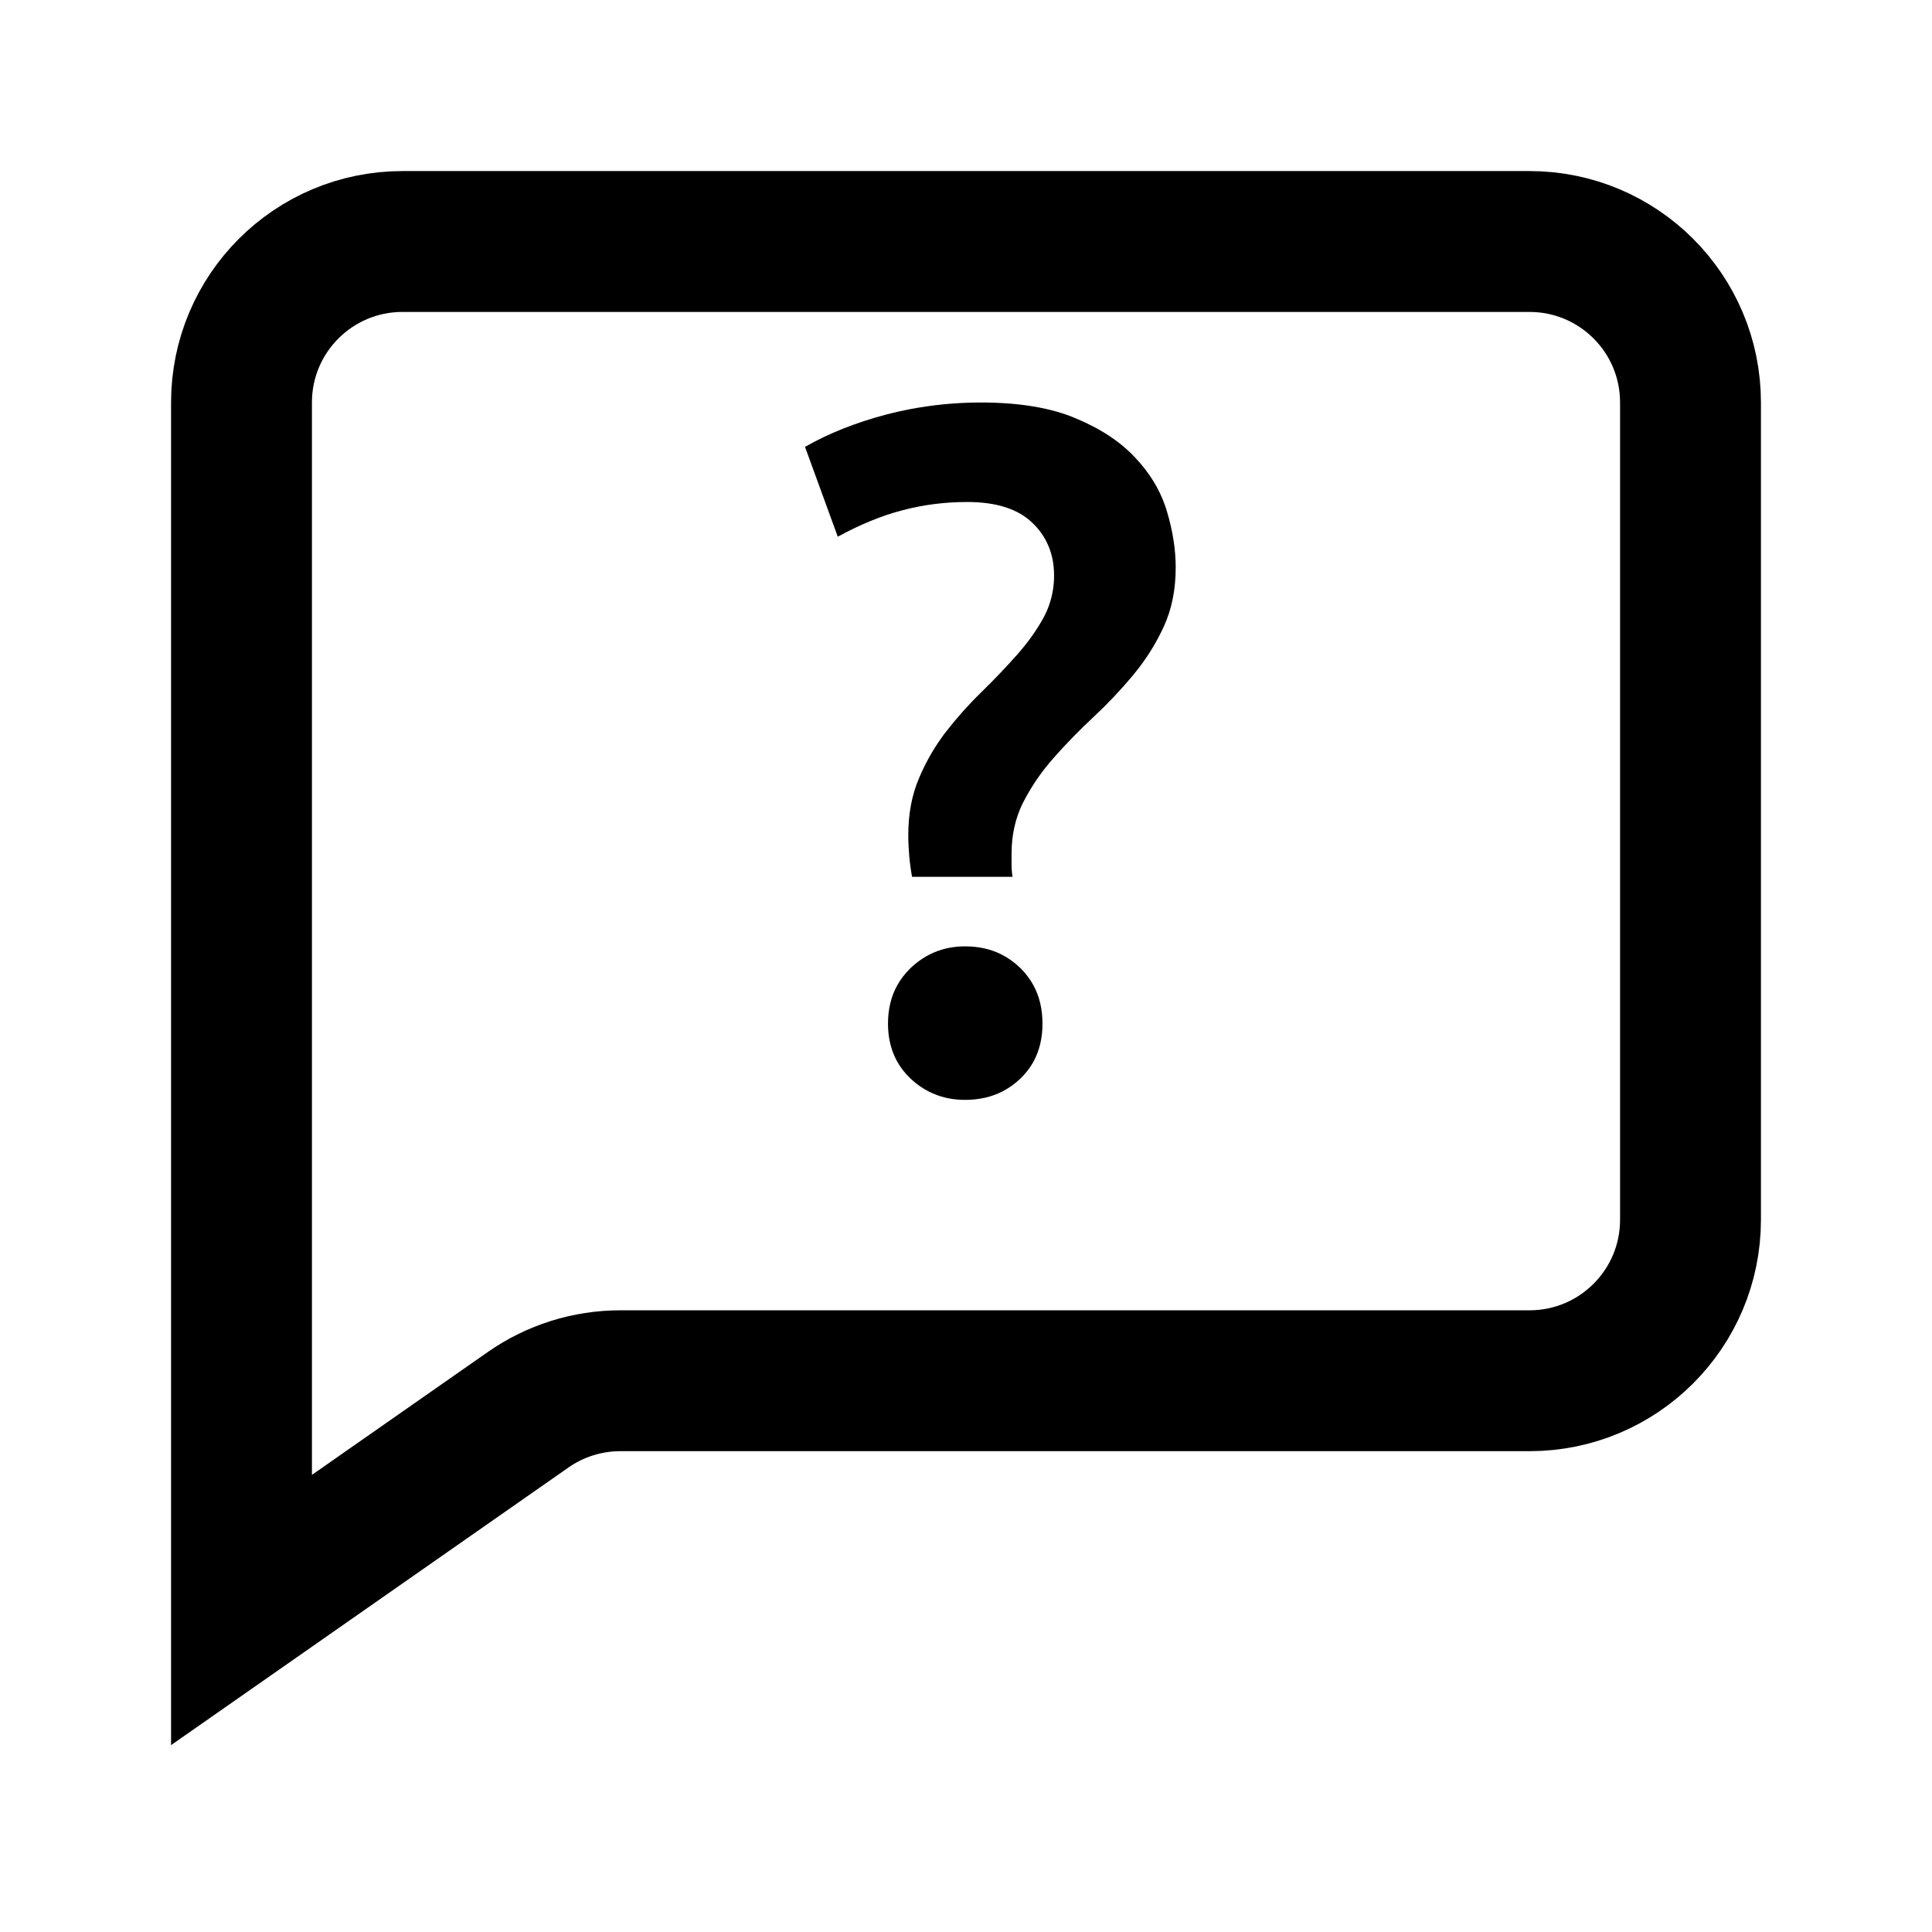
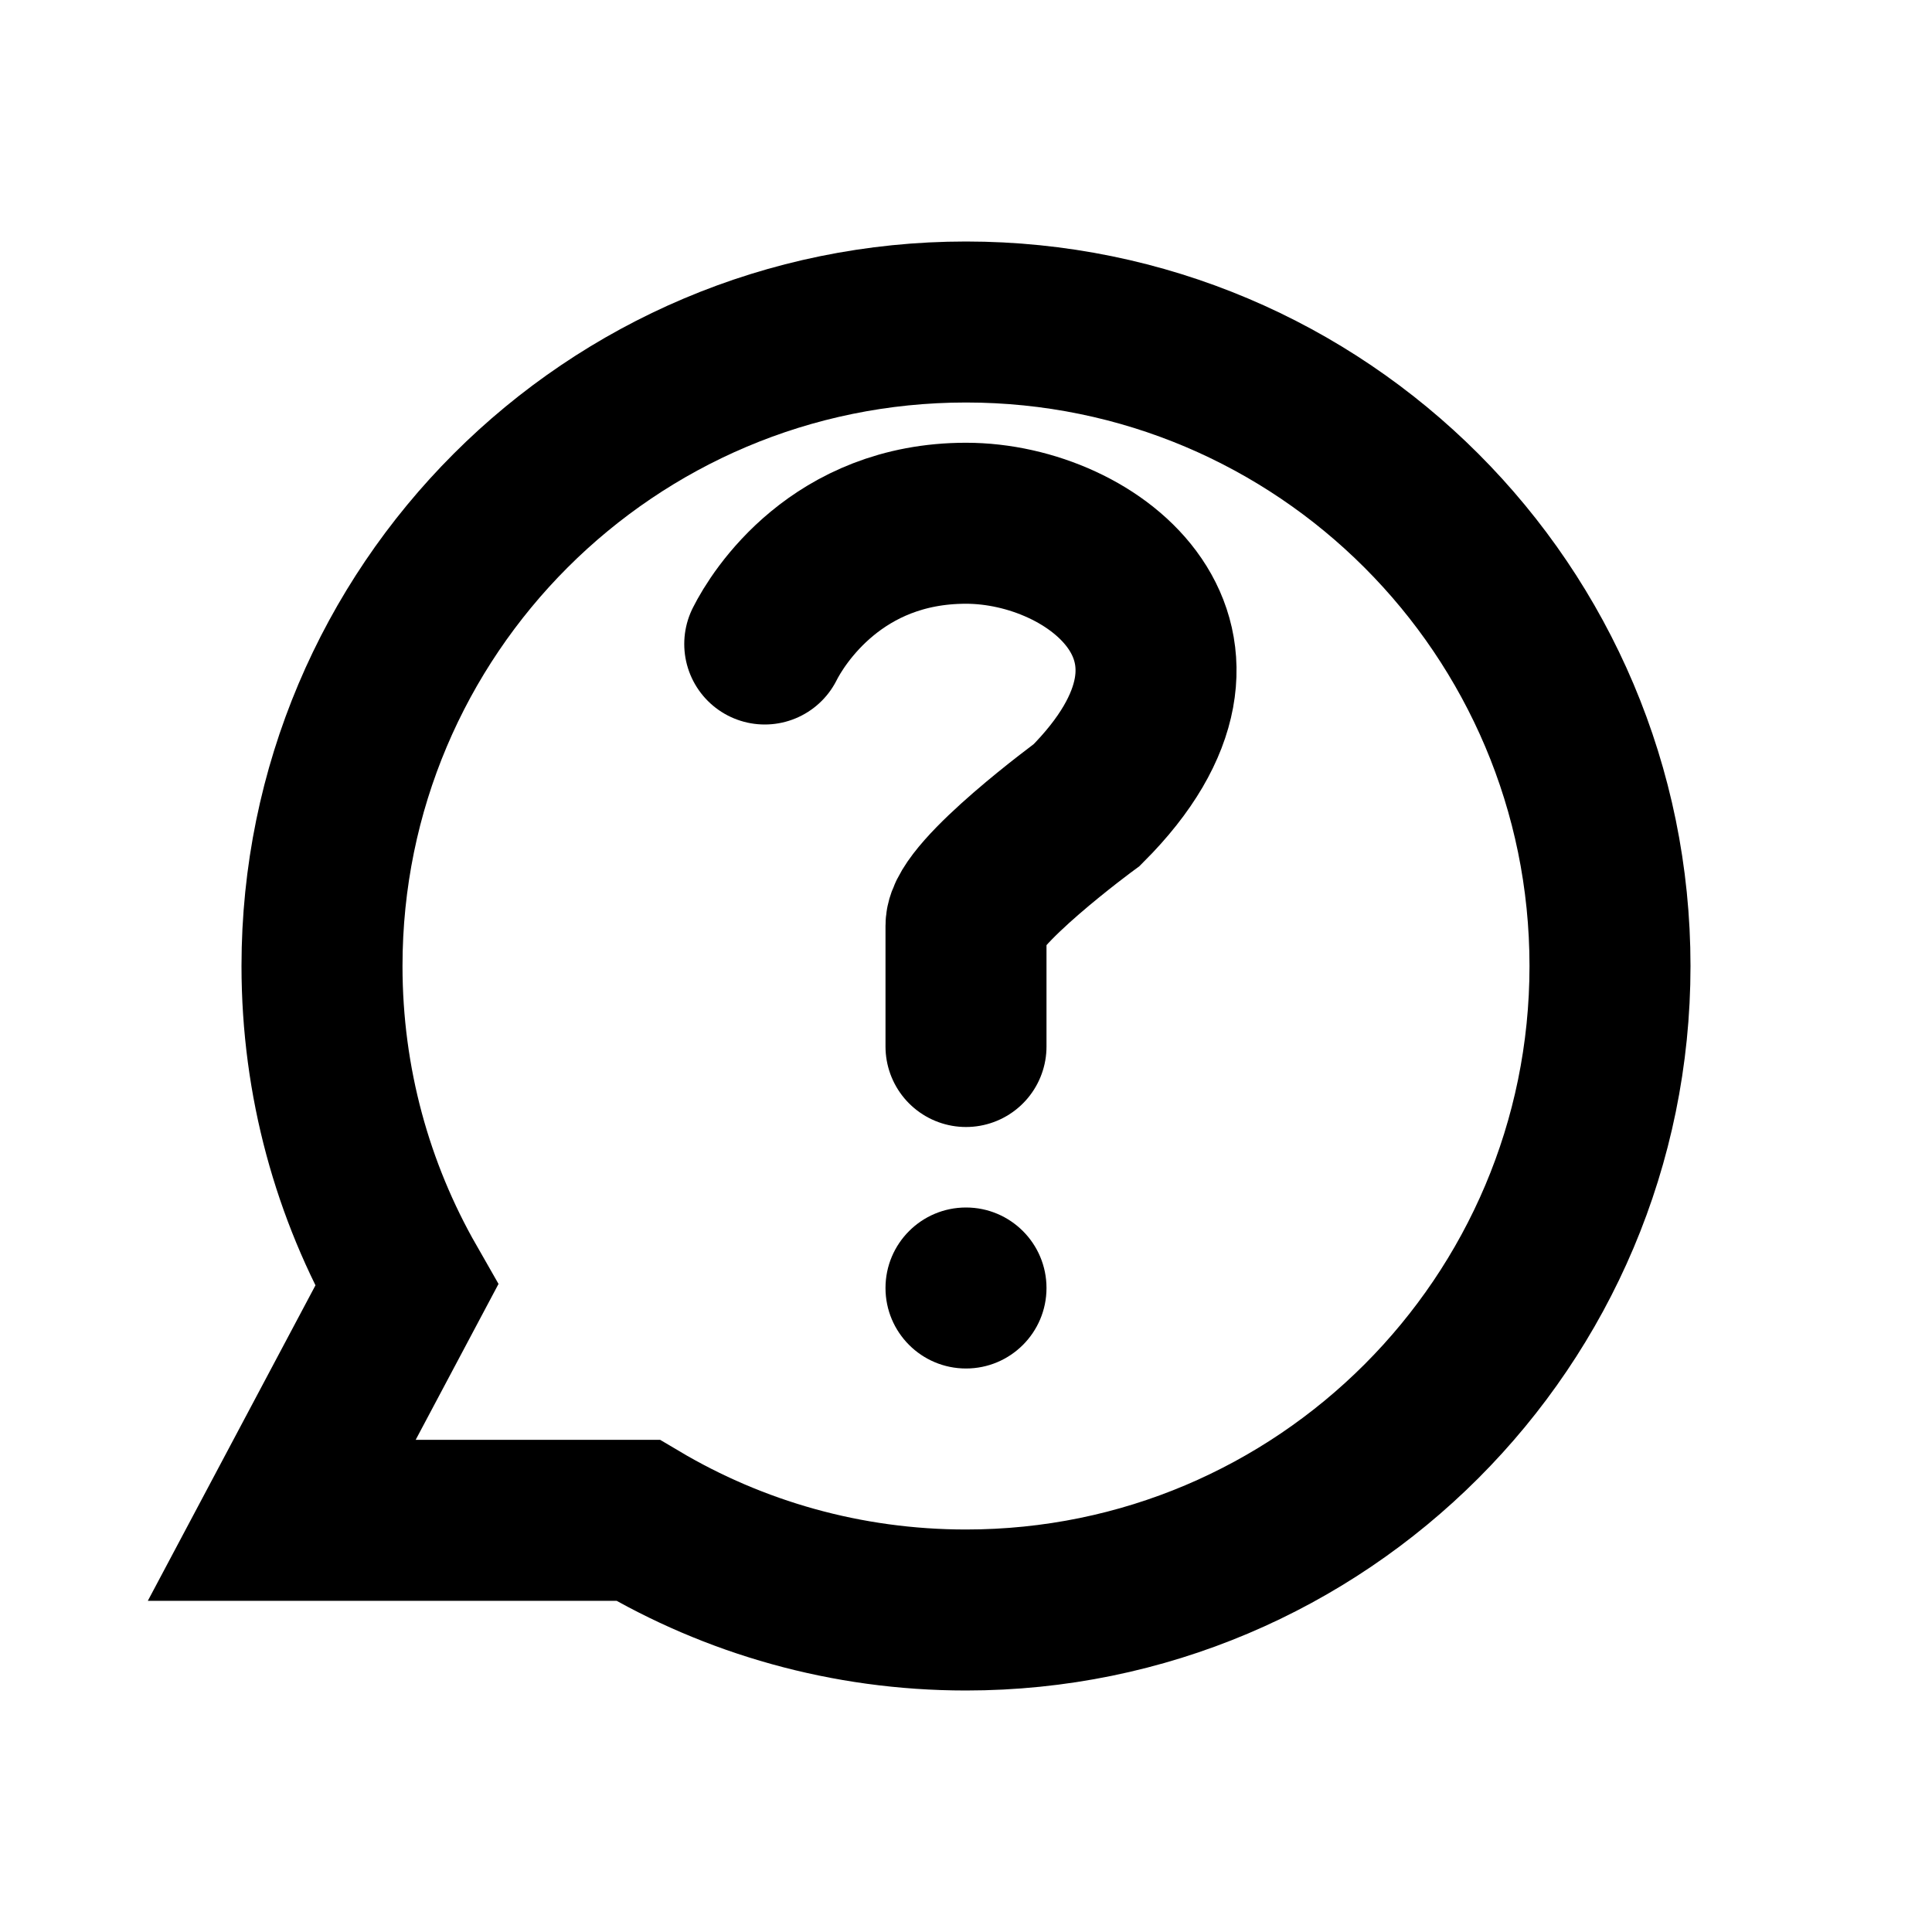
<svg xmlns="http://www.w3.org/2000/svg" viewBox="0 0 24 24" fill="none">
-   <g id="?">
-     <path id="矢量 24" d="M11.21 6.339C11.466 6.271 11.734 6.236 12.016 6.236C12.375 6.236 12.645 6.322 12.824 6.494C12.897 6.564 12.955 6.641 12.998 6.726C13.062 6.85 13.094 6.991 13.094 7.147C13.094 7.279 13.073 7.403 13.031 7.52C13.013 7.573 12.989 7.625 12.962 7.675C12.874 7.835 12.762 7.991 12.625 8.144C12.49 8.296 12.345 8.448 12.188 8.601C12.032 8.753 11.886 8.917 11.749 9.093C11.729 9.118 11.71 9.144 11.692 9.171C11.582 9.325 11.49 9.491 11.415 9.67C11.327 9.877 11.283 10.112 11.283 10.376C11.283 10.456 11.287 10.542 11.295 10.634C11.303 10.726 11.315 10.812 11.33 10.892L12.578 10.892C12.57 10.843 12.566 10.793 12.566 10.742L12.566 10.604C12.566 10.376 12.612 10.169 12.702 9.984C12.707 9.975 12.711 9.966 12.716 9.957C12.815 9.764 12.941 9.581 13.094 9.409C13.246 9.237 13.41 9.069 13.586 8.905C13.759 8.744 13.92 8.573 14.071 8.393C14.073 8.39 14.076 8.387 14.078 8.384C14.171 8.272 14.255 8.154 14.328 8.03C14.375 7.951 14.417 7.87 14.456 7.786C14.556 7.569 14.605 7.324 14.605 7.051C14.605 6.828 14.569 6.597 14.497 6.356C14.489 6.328 14.48 6.301 14.47 6.273C14.396 6.065 14.277 5.873 14.113 5.697C13.93 5.496 13.682 5.33 13.369 5.199C13.059 5.066 12.663 5 12.183 5C11.879 5 11.581 5.029 11.288 5.086C11.195 5.104 11.102 5.125 11.011 5.149C10.632 5.249 10.295 5.383 10 5.551L10.407 6.667C10.687 6.515 10.954 6.405 11.21 6.339ZM12.834 13.196C12.911 13.058 12.95 12.899 12.95 12.717C12.95 12.534 12.912 12.373 12.834 12.233C12.792 12.158 12.739 12.088 12.675 12.025C12.603 11.955 12.524 11.899 12.439 11.856C12.306 11.789 12.156 11.756 11.989 11.756C11.85 11.756 11.722 11.781 11.604 11.831C11.498 11.876 11.401 11.941 11.312 12.025C11.243 12.092 11.186 12.166 11.142 12.247C11.068 12.383 11.031 12.54 11.031 12.717C11.031 12.893 11.069 13.048 11.143 13.183C11.187 13.262 11.243 13.334 11.312 13.399C11.397 13.479 11.49 13.541 11.591 13.584C11.712 13.637 11.845 13.663 11.989 13.663C12.162 13.663 12.316 13.628 12.453 13.558C12.533 13.517 12.607 13.464 12.675 13.399C12.739 13.338 12.792 13.27 12.834 13.196Z" fill="currentColor" fill-rule="evenodd" />
-   </g>
-   <g id="气泡">
-     <rect id="气泡" width="16" height="17" x="4" y="3" fill="currentColor" fill-opacity="0" />
-     <path id="矢量 23" d="M3 20L3 5C3 3.895 3.895 3 5 3L19 3C20.105 3 21 3.895 21 5L21 15.152C21 16.257 20.105 17.152 19 17.152L7.706 17.152C7.296 17.152 6.896 17.278 6.56 17.513L3 20Z" stroke="currentColor" stroke-width="1.75" />
-   </g>
+   <path id="椭圆 21(边框)" d="M20 12C20 7.582 16.418 4 12 4C7.582 4 4 7.582 4 12C4 13.444 4.382 14.797 5.051 15.967L3.5 18.886L7.926 18.886C9.119 19.594 10.512 20 12 20C16.418 20 20 16.418 20 12Z" stroke="currentColor" stroke-width="2" />
+   <path id="矢量 146" d="M9.5 8C9.667 7.667 10.4 6.5 12 6.5C13.6 6.5 15.5 8 13.5 10C13.5 10 12 11.1 12 11.5C12 11.9 12 12.5 12 13" stroke="currentColor" stroke-linecap="round" stroke-width="2" />
+   <circle id="椭圆 21" cx="12" cy="16" r="1" fill="currentColor" />
</svg>
